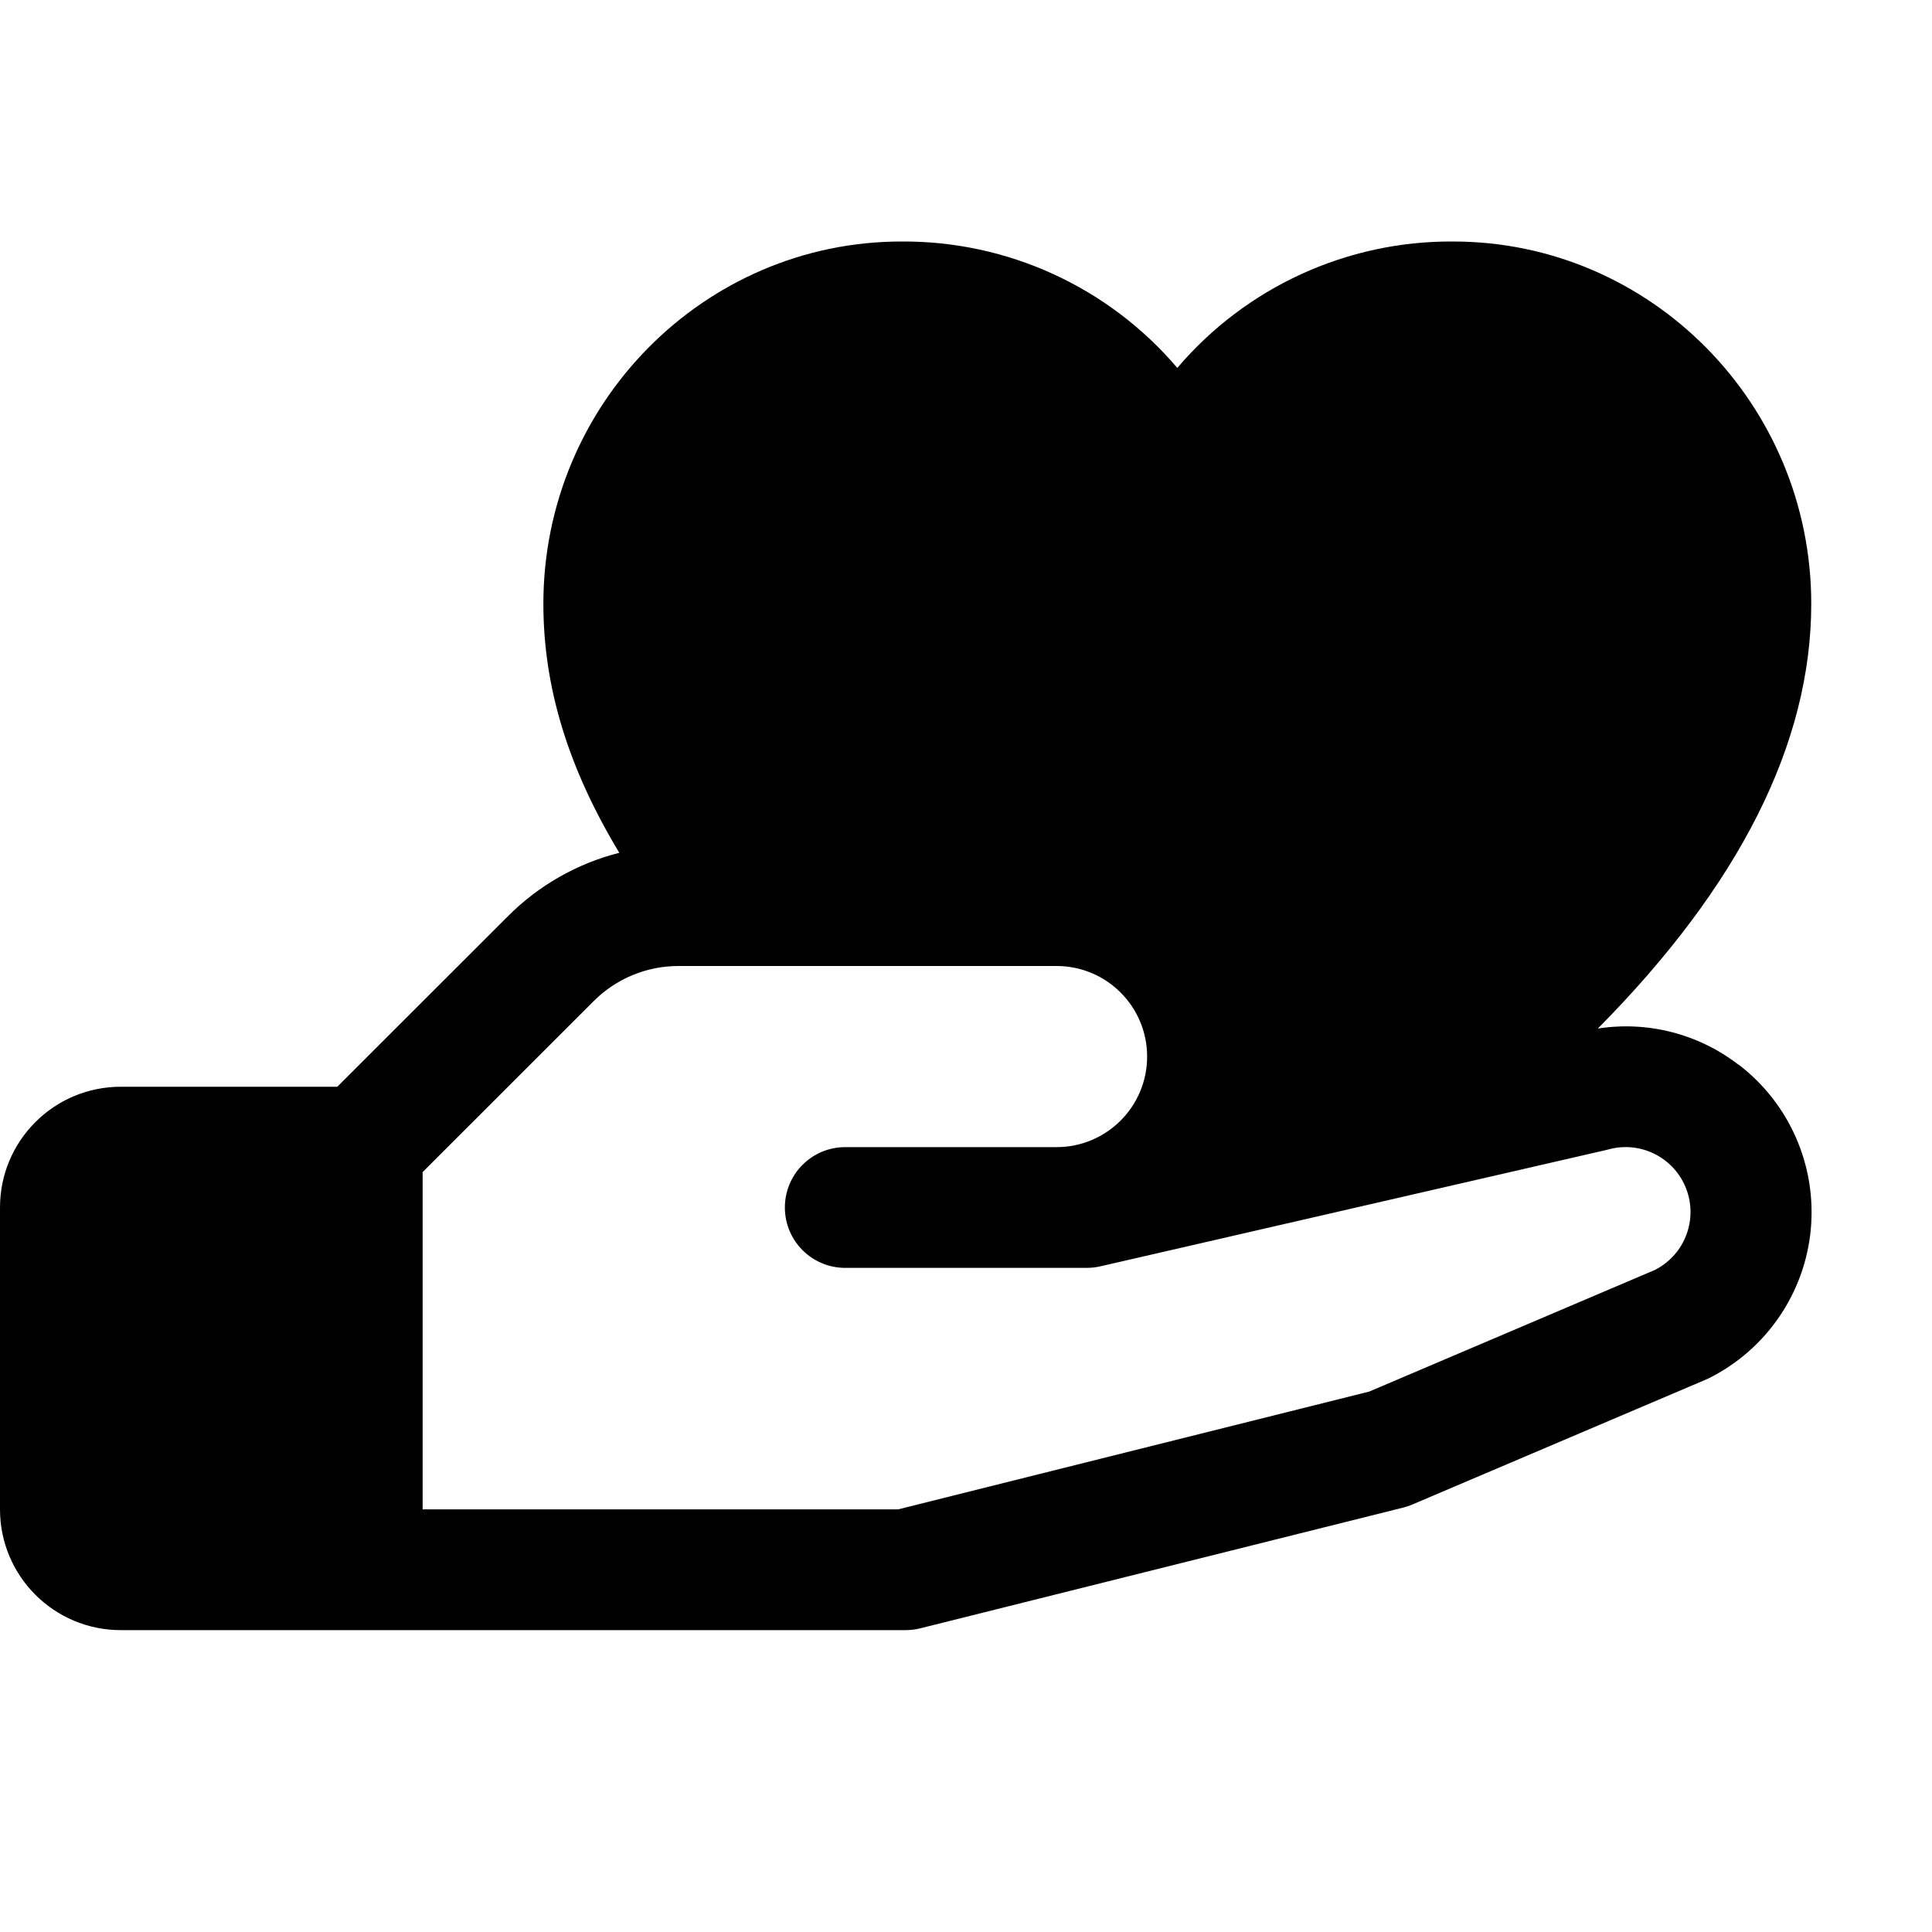
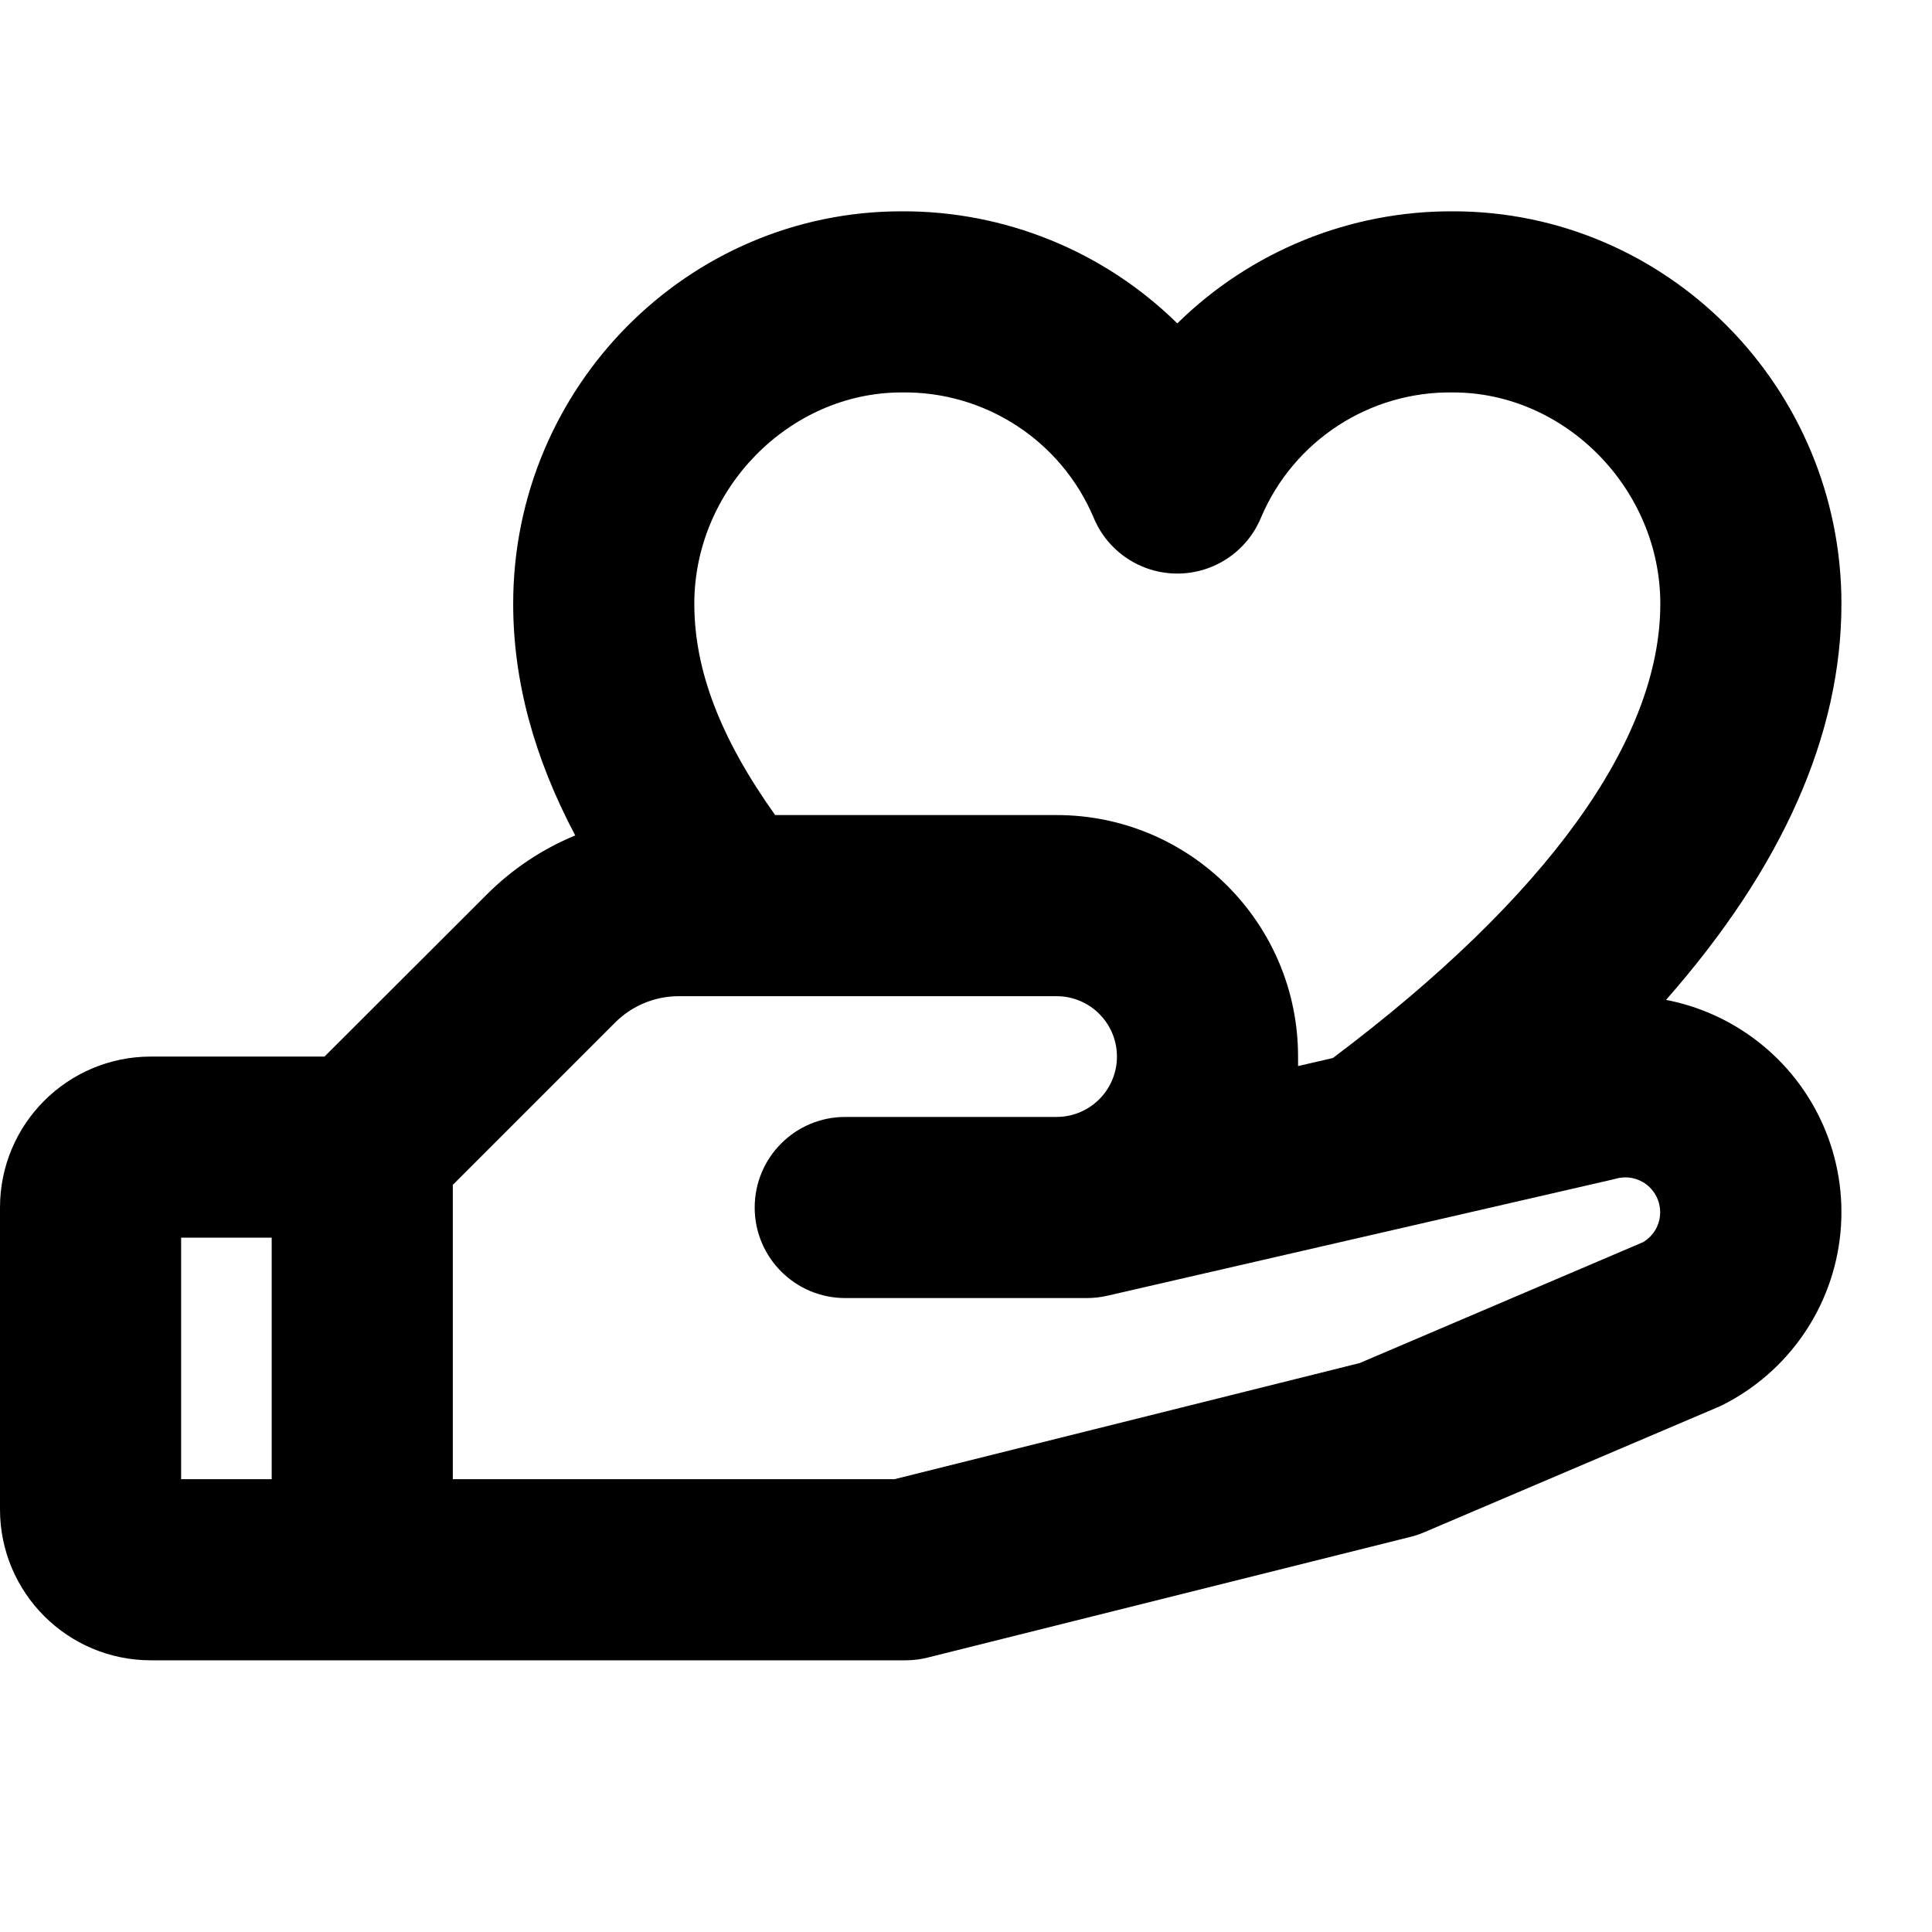
<svg xmlns="http://www.w3.org/2000/svg" viewBox="0 0 256 256" fill="currentColor">
-   <path d="M230.33,141.06a24.34,24.34,0,0,0-18.61-4.77C230.5,117.33,240,98.48,240,80c0-26.47-21.29-48-47.46-48A47.58,47.58,0,0,0,156,48.75,47.58,47.58,0,0,0,119.46,32C93.29,32,72,53.53,72,80c0,11,3.24,21.69,10.06,33a31.87,31.87,0,0,0-14.75,8.4L44.69,144H16A16,16,0,0,0,0,160v40a16,16,0,0,0,16,16H120a7.93,7.93,0,0,0,1.94-.24l64-16a6.94,6.94,0,0,0,1.19-.4L226,182.82l.44-.2a24.6,24.6,0,0,0,3.93-41.56Zm-10.9,27.15-38,16.18L119,200H56V155.31l22.63-22.62A15.86,15.86,0,0,1,89.94,128H140a12,12,0,0,1,0,24H112a8,8,0,0,0,0,16h32a8.32,8.32,0,0,0,1.79-.2l67-15.41.31-.08a8.6,8.6,0,0,1,6.3,15.9Z" />
+   <path d="M232.76,137.88a28.66,28.66,0,0,0-12-5.39C236.19,114.94,244,97.37,244,80c0-28.67-23.09-52-51.46-52A51.77,51.77,0,0,0,156,42.85,51.77,51.77,0,0,0,119.46,28C91.09,28,68,51.33,68,80c0,10.15,2.72,20.3,8.22,30.7a35.9,35.9,0,0,0-11.73,7.84L43,140H20A20,20,0,0,0,0,160v40a20,20,0,0,0,20,20H120a11.89,11.89,0,0,0,2.91-.36l64-16a11.4,11.4,0,0,0,1.79-.6l38.82-16.54c.23-.09.45-.19.67-.3a28.61,28.61,0,0,0,4.57-48.32ZM119.46,52A27.18,27.18,0,0,1,144.9,68.56a12,12,0,0,0,22.2,0A27.18,27.18,0,0,1,192.54,52C207.42,52,220,64.82,220,80c0,18.06-15,38.84-43.38,60.19L172,141.26c0-.42,0-.84,0-1.26a32,32,0,0,0-32-32H102.71C95.42,97.76,92,88.77,92,80,92,64.82,104.58,52,119.46,52ZM24,164H36v32H24Zm193.68.61-37.51,16L118.52,196H60V157l21.46-21.46A11.93,11.93,0,0,1,89.94,132H140a8,8,0,0,1,0,16H112a12,12,0,0,0,0,24h32a12.19,12.19,0,0,0,2.69-.3l67-15.41.47-.12a4.61,4.61,0,0,1,5.82,4.44A4.58,4.58,0,0,1,217.68,164.61Z" />
</svg>
